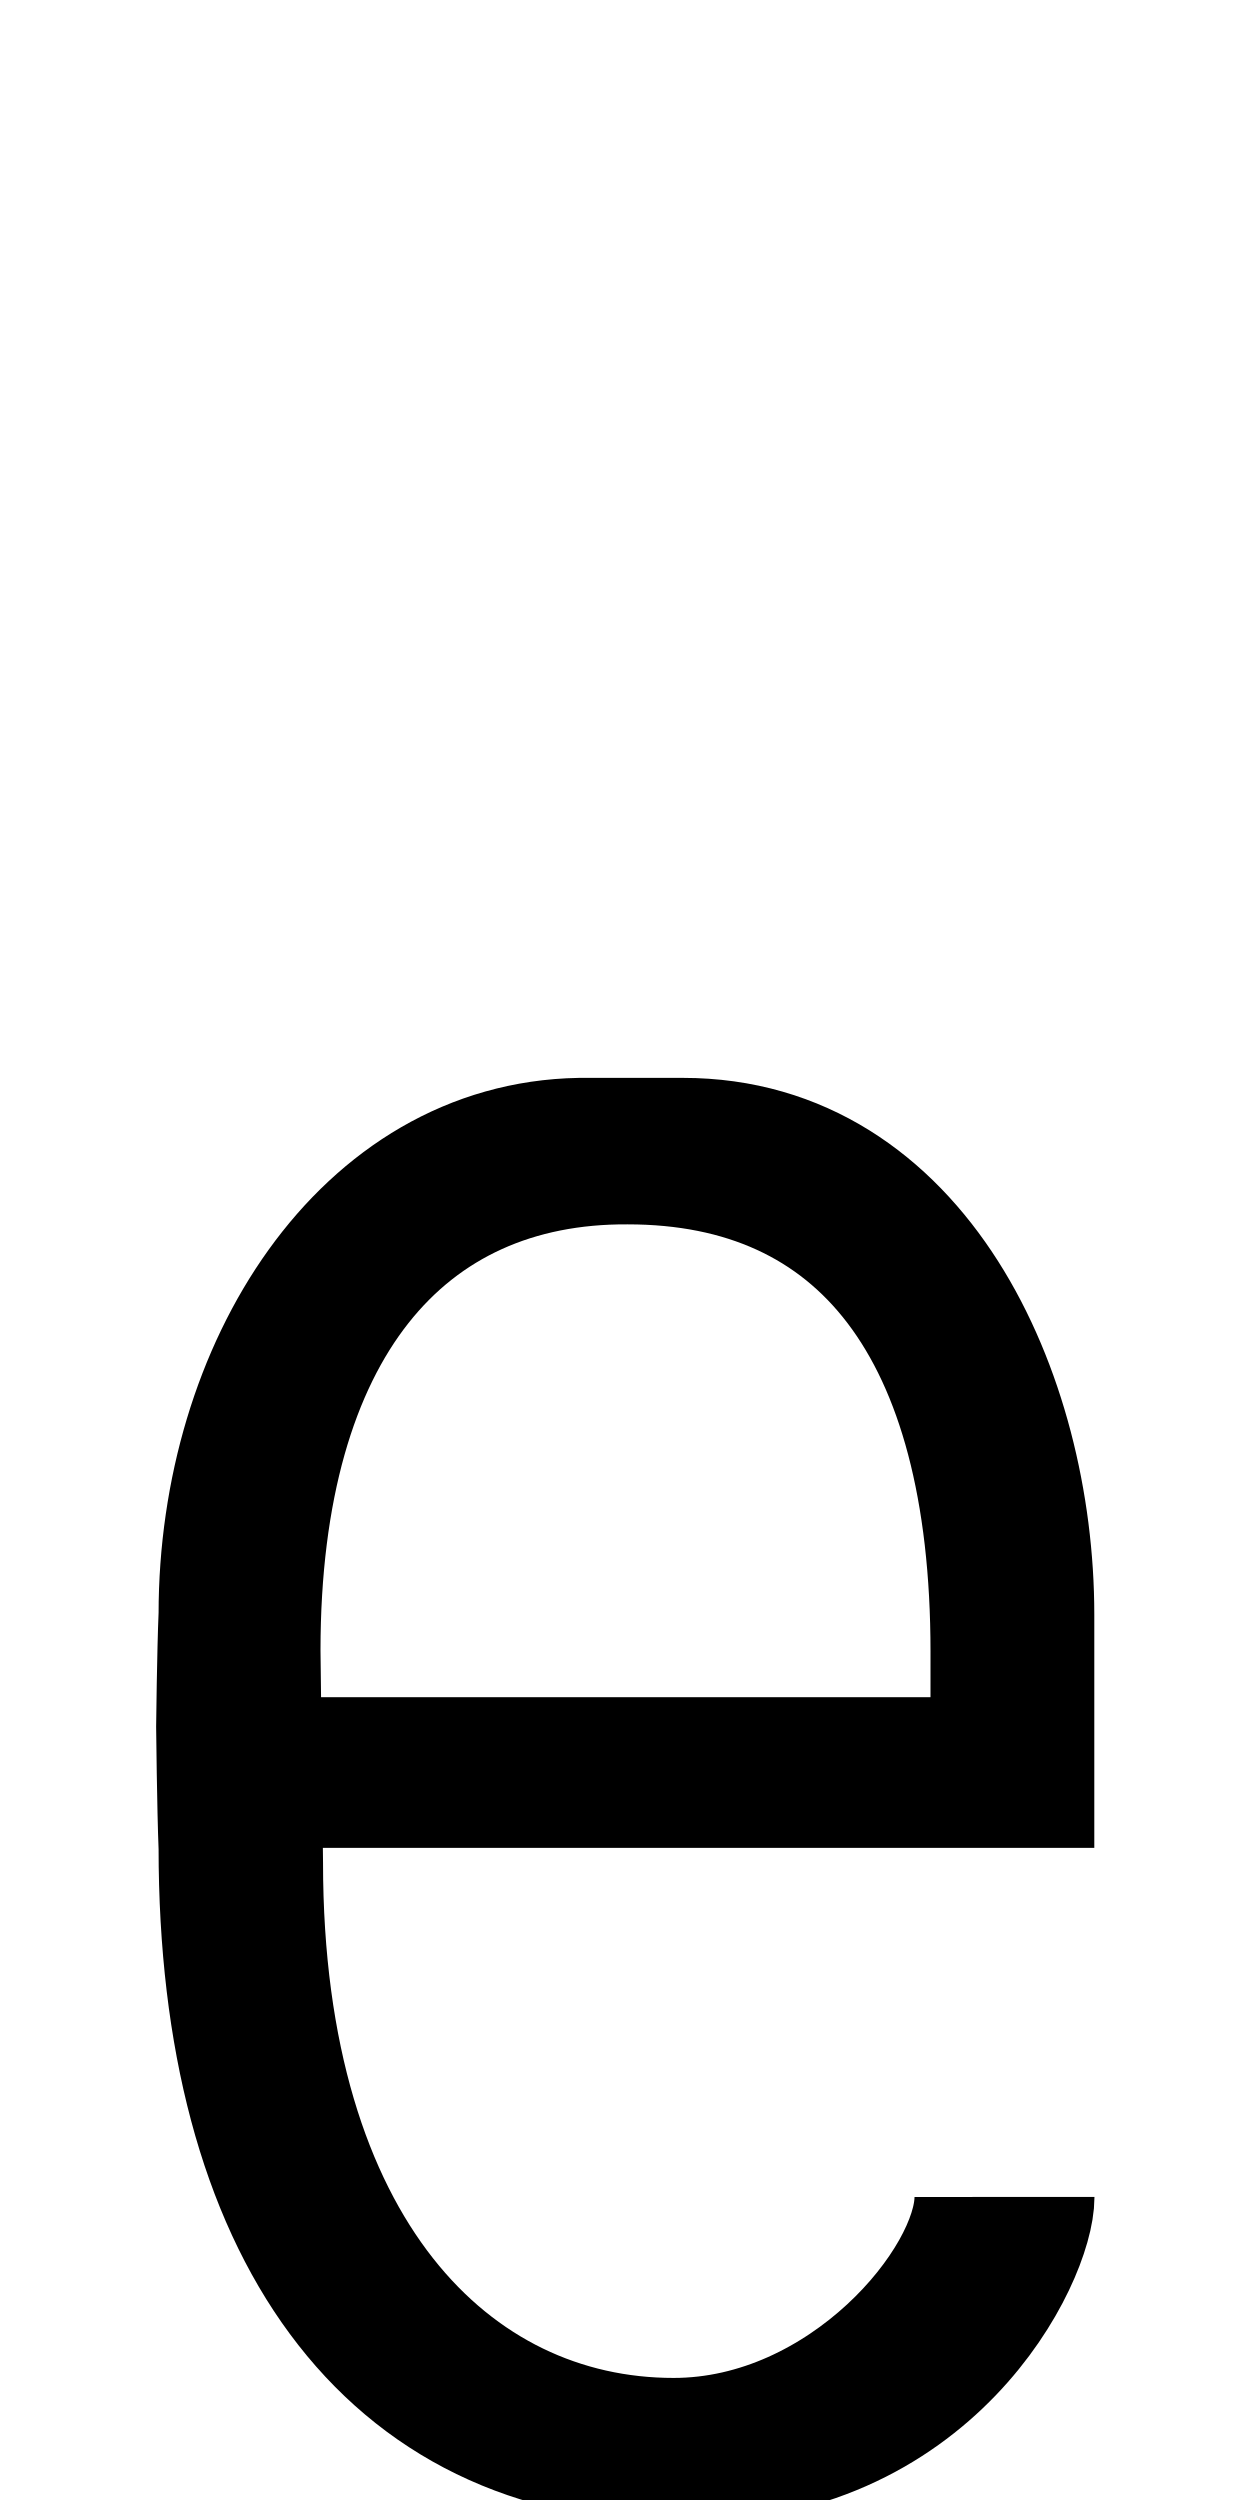
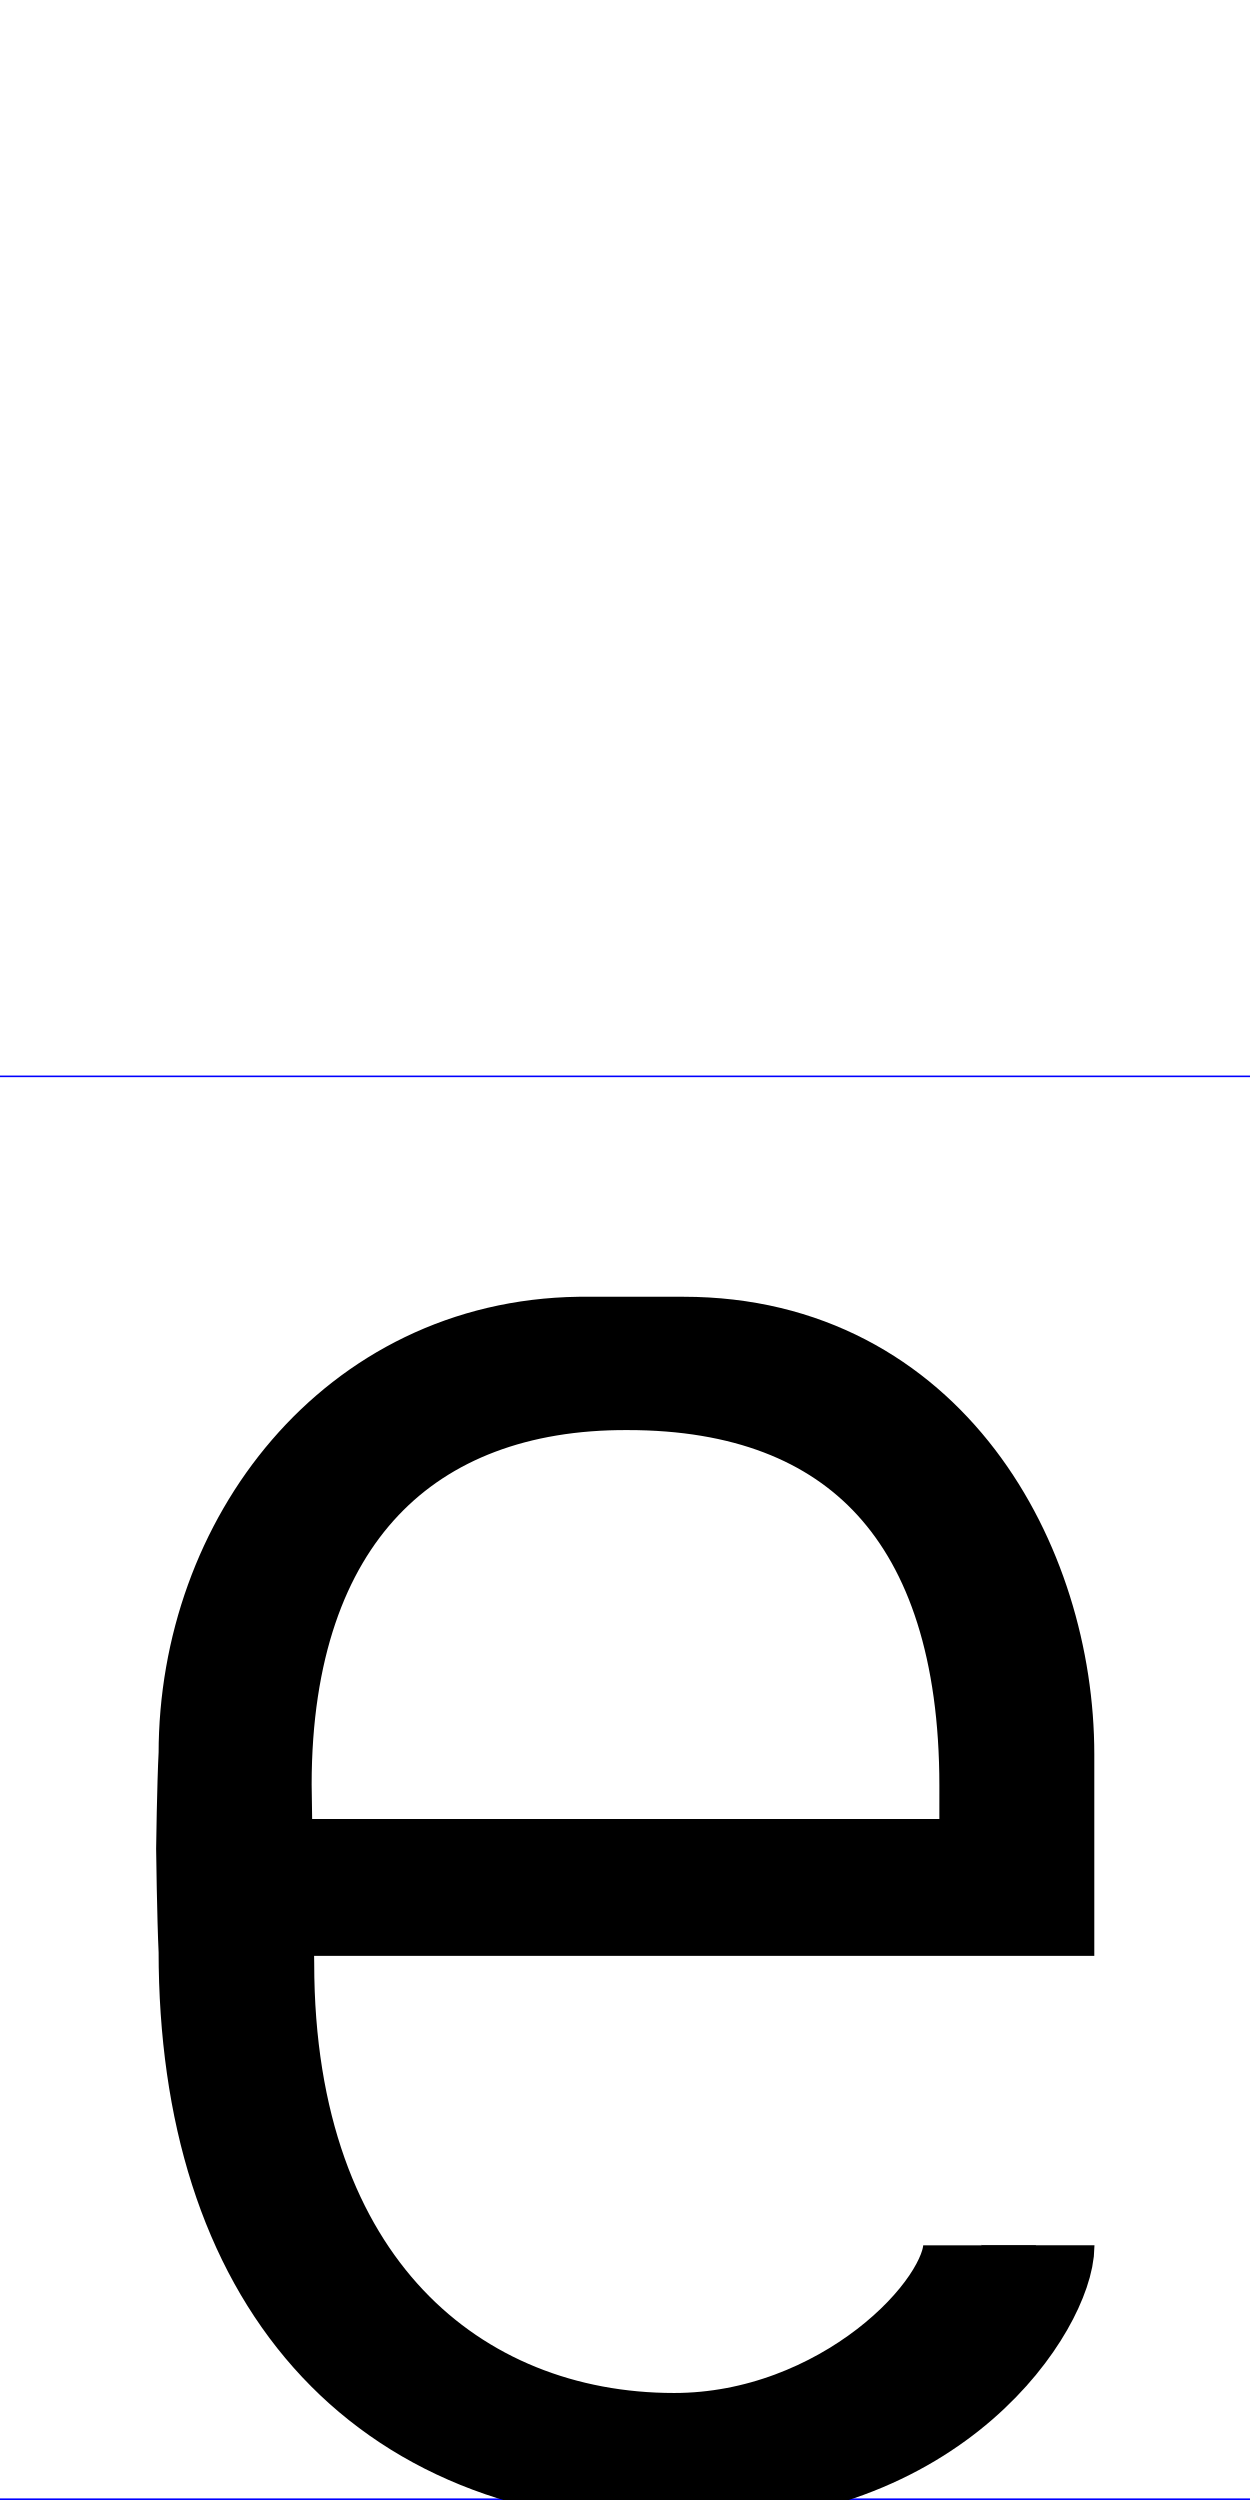
<svg xmlns="http://www.w3.org/2000/svg" version="1.1" viewBox="0 -288 1024 2048" id="svg6" width="1024" height="2048">
  <defs id="defs10" />
-   <g id="layer3" style="display:none">
+   <g id="layer3" style="display:inline">
    <path style="fill:none;fill-rule:evenodd;stroke:#ff0000;stroke-width:1.298px;stroke-linecap:butt;stroke-linejoin:miter;stroke-opacity:1" d="M -357.865,1779.351 H 1342.733" id="path824-3" />
    <path style="fill:none;fill-rule:evenodd;stroke:#0000ff;stroke-width:1.298px;stroke-linecap:butt;stroke-linejoin:miter;stroke-opacity:1" d="M -357.865,1759.351 H 1342.733" id="path824-3-6" />
    <path style="fill:none;fill-rule:evenodd;stroke:#0000ff;stroke-width:1.298px;stroke-linecap:butt;stroke-linejoin:miter;stroke-opacity:1" d="M -357.865,593.751 H 1342.733" id="path824-3-6-7" />
  </g>
  <g id="layer1" style="display:none">
    <g transform="matrix(1,0,0,-1,0,1760)" id="g4" style="fill:#00ff00">
      <path d="m 120,528 v 136 q 0,264 104,388 104,124 240,124 h 96 q 128,0 236,-124 Q 904,928 904,664 V 528 H 264 q 8,-168 76,-272 68,-104 212,-112 72,0 116,28 44,28 68,76 H 896 Q 864,128 768,64 672,0 552,0 352,0 236,148 120,296 120,528 Z m 144,136 h 488 q 1,22 1,43 0,167 -57,245 -64,88 -184,88 -104,0 -176,-96 -72,-96 -72,-280 z" id="path2" style="fill:#00ff00" />
    </g>
  </g>
  <g id="layer2" style="display:inline">
-     <path style="display:inline;fill:none;fill-rule:evenodd;stroke:#000000;stroke-width:100;stroke-linecap:butt;stroke-linejoin:miter;stroke-miterlimit:4;stroke-dasharray:none;stroke-opacity:1" d="m 846.589,1511.718 c 0,49.188 -82.008,219.903 -290.259,216.643 -241.071,0 -376.421,-190.012 -376.421,-502.435 -1.333,-33.139 -2,-99.418 -2,-99.418 0,0 0.667,-61.532 2,-92.298 C 179.909,832.213 296.904,648.036 474.86,645 h 84.599 C 752.545,645 846.447,853.436 846.447,1034.681 v 141.107 H 179.381" id="path5546-0-3-2-5-5" class="ext" />
-     <path style="display:inline;fill:none;fill-rule:evenodd;stroke:#000000;stroke-width:100;stroke-linecap:butt;stroke-linejoin:miter;stroke-miterlimit:4;stroke-dasharray:none;stroke-opacity:1" d="M 799.169,1511.794 C 799.169,1580.187 691.381,1710 551.812,1710 370.803,1710 214.624,1554.793 214.624,1237.705 l -2.069,-173.54 c 0,-264.732 120.219,-400.221 301.739,-399.165 189.117,0 297.979,135.398 297.979,400.139 l -0.033,87.195 H 213.534" id="path5546-1-6-6-0-9-4" class="int" />
+     <path style="display:inline;fill:none;fill-rule:evenodd;stroke:#000000;stroke-width:92.351;stroke-linecap:butt;stroke-linejoin:miter;stroke-miterlimit:4;stroke-dasharray:none;stroke-opacity:1" d="m 850.414,1551.314 c 0,41.476 -82.946,185.425 -293.58,182.677 -243.829,0 -380.727,-160.221 -380.727,-423.661 -1.349,-27.944 -2.023,-83.831 -2.023,-83.831 0,0 0.674,-51.885 2.023,-77.827 0,-170.328 118.334,-325.629 298.325,-328.189 h 85.567 c 195.295,0 290.272,175.757 290.272,328.585 v 118.984 H 175.573" id="path5546-0-3-2-5-5" class="ext" />
+     <path style="display:inline;fill:none;fill-rule:evenodd;stroke:#000000;stroke-width:92.351;stroke-linecap:butt;stroke-linejoin:miter;stroke-miterlimit:4;stroke-dasharray:none;stroke-opacity:1" d="m 802.451,1551.377 c 0,57.67 -109.021,167.131 -250.186,167.131 -183.08,0 -341.045,-130.873 -341.045,-398.247 l -2.092,-146.331 c 0,-223.227 121.595,-337.473 305.191,-336.582 191.281,0 301.388,114.17 301.388,337.403 l -0.033,73.524 H 210.117" id="path5546-1-6-6-0-9-4" class="int" />
  </g>
</svg>
